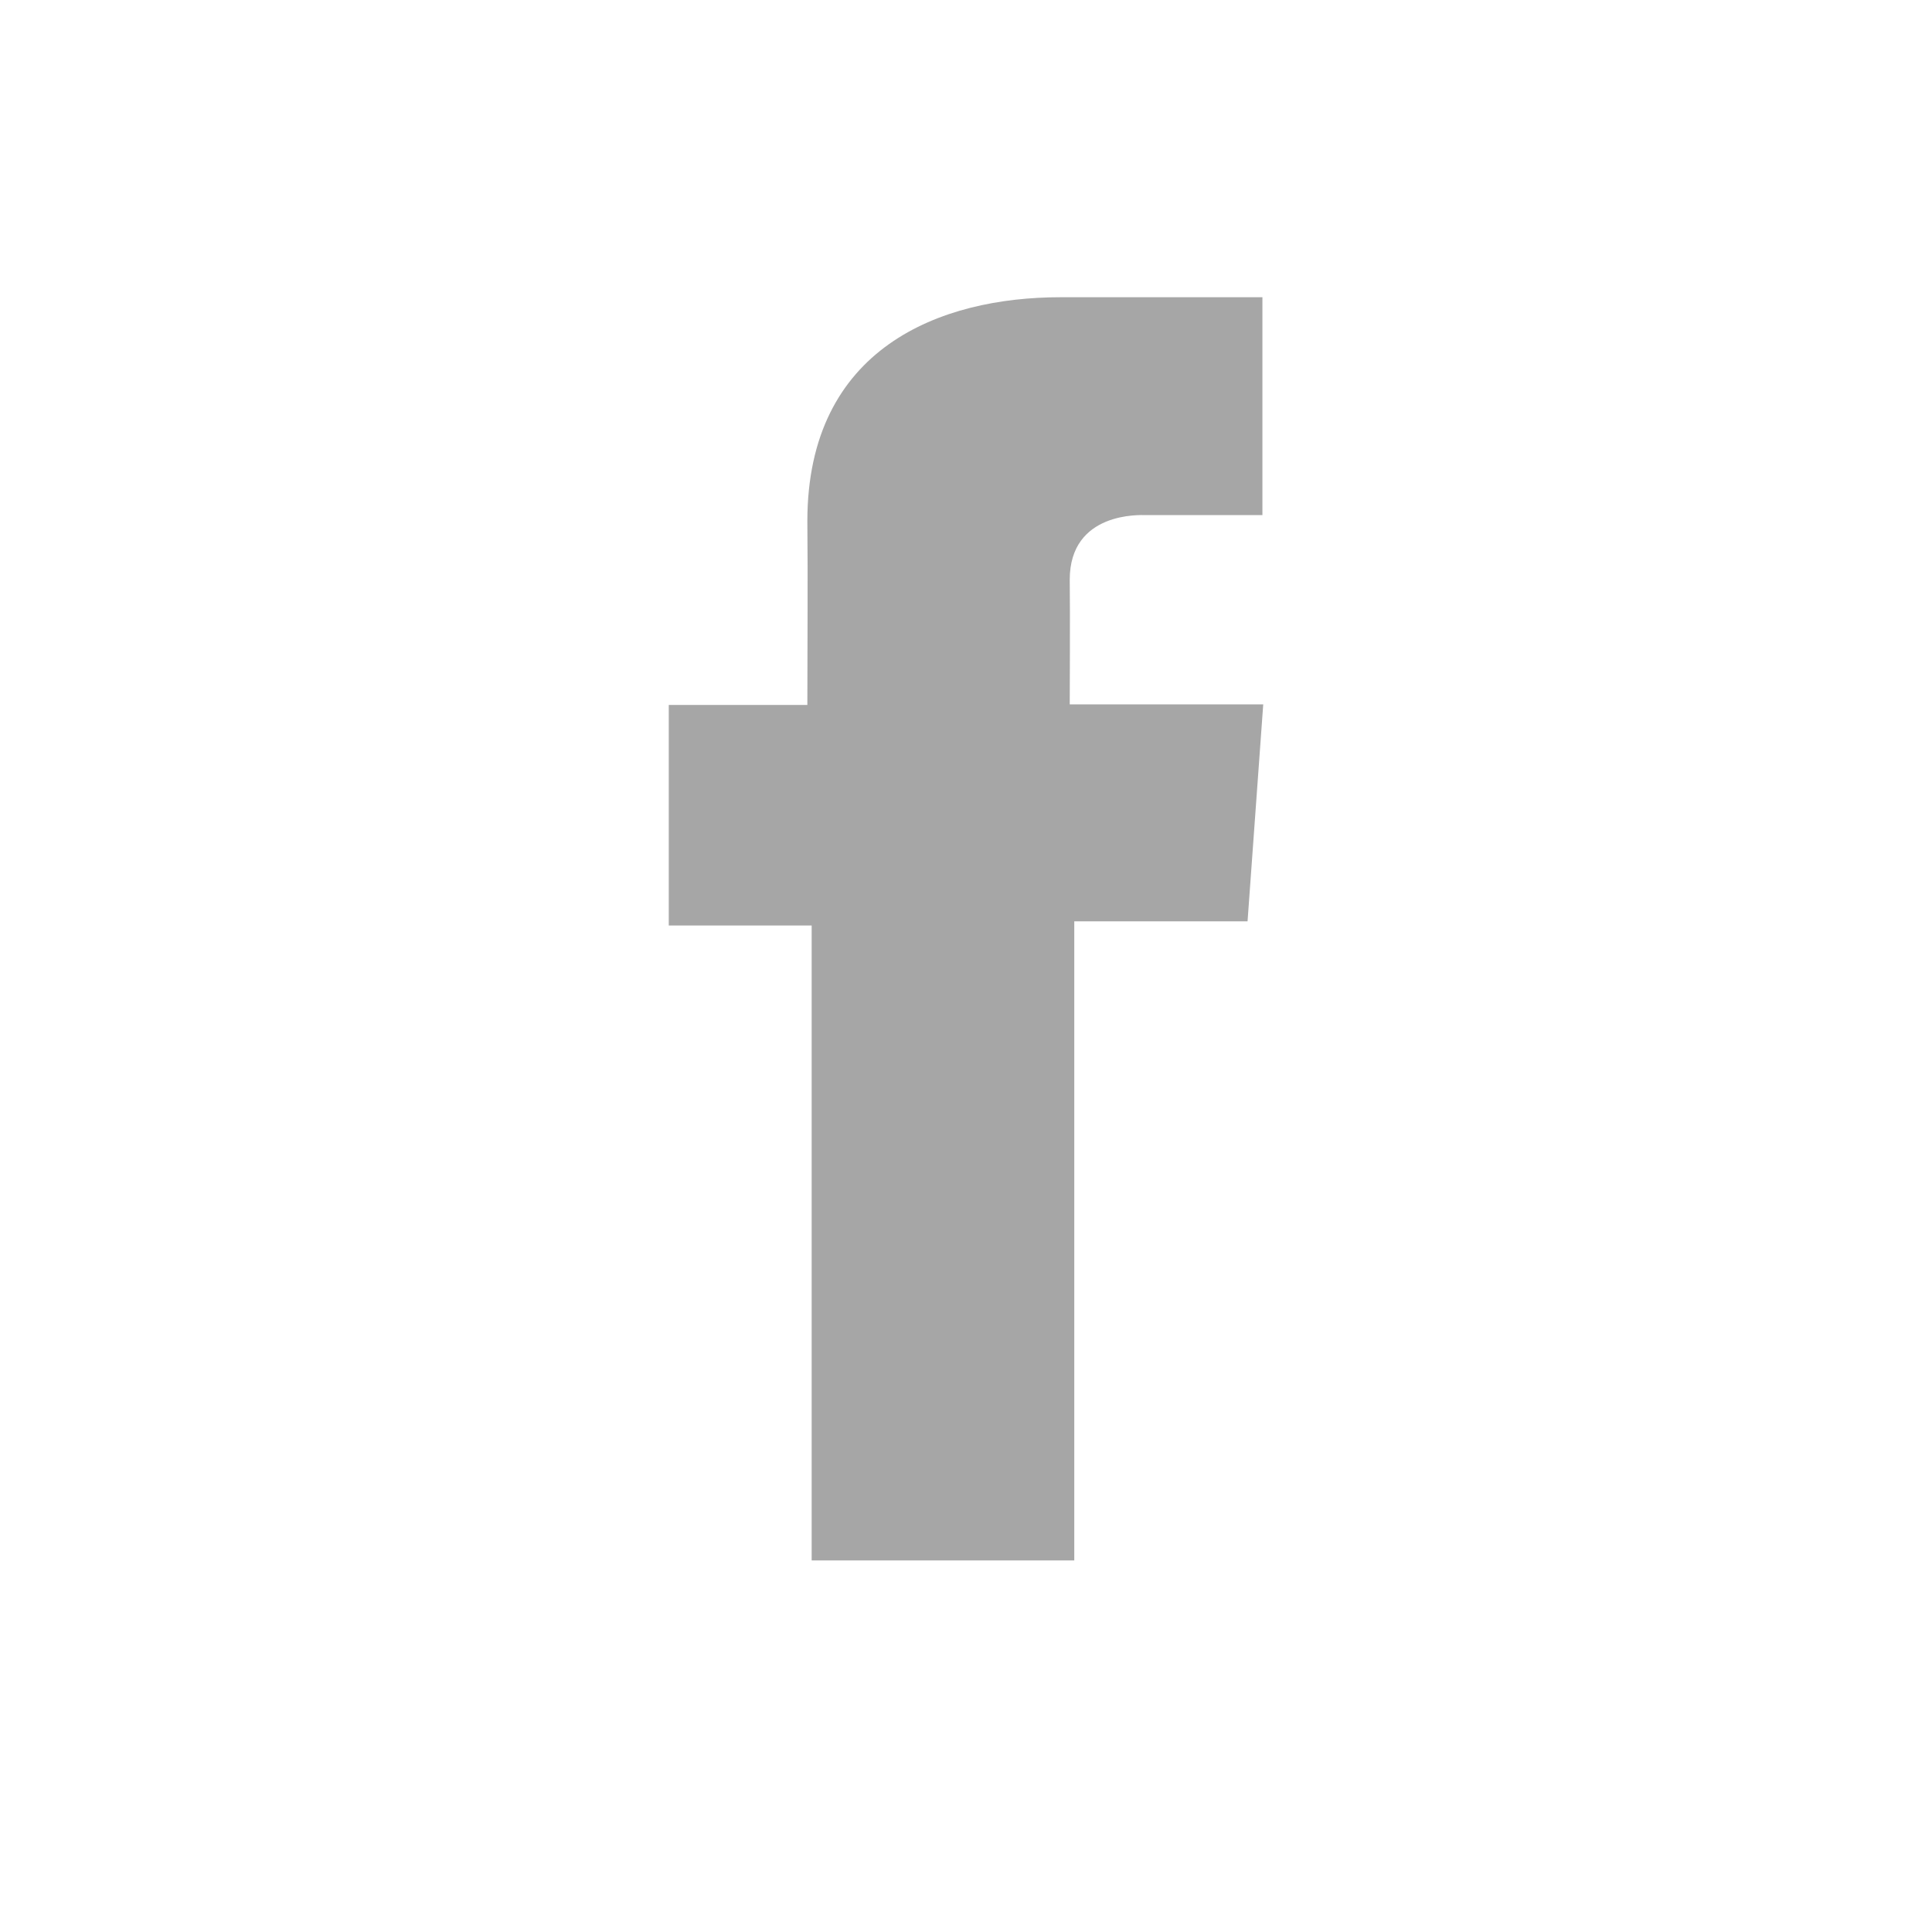
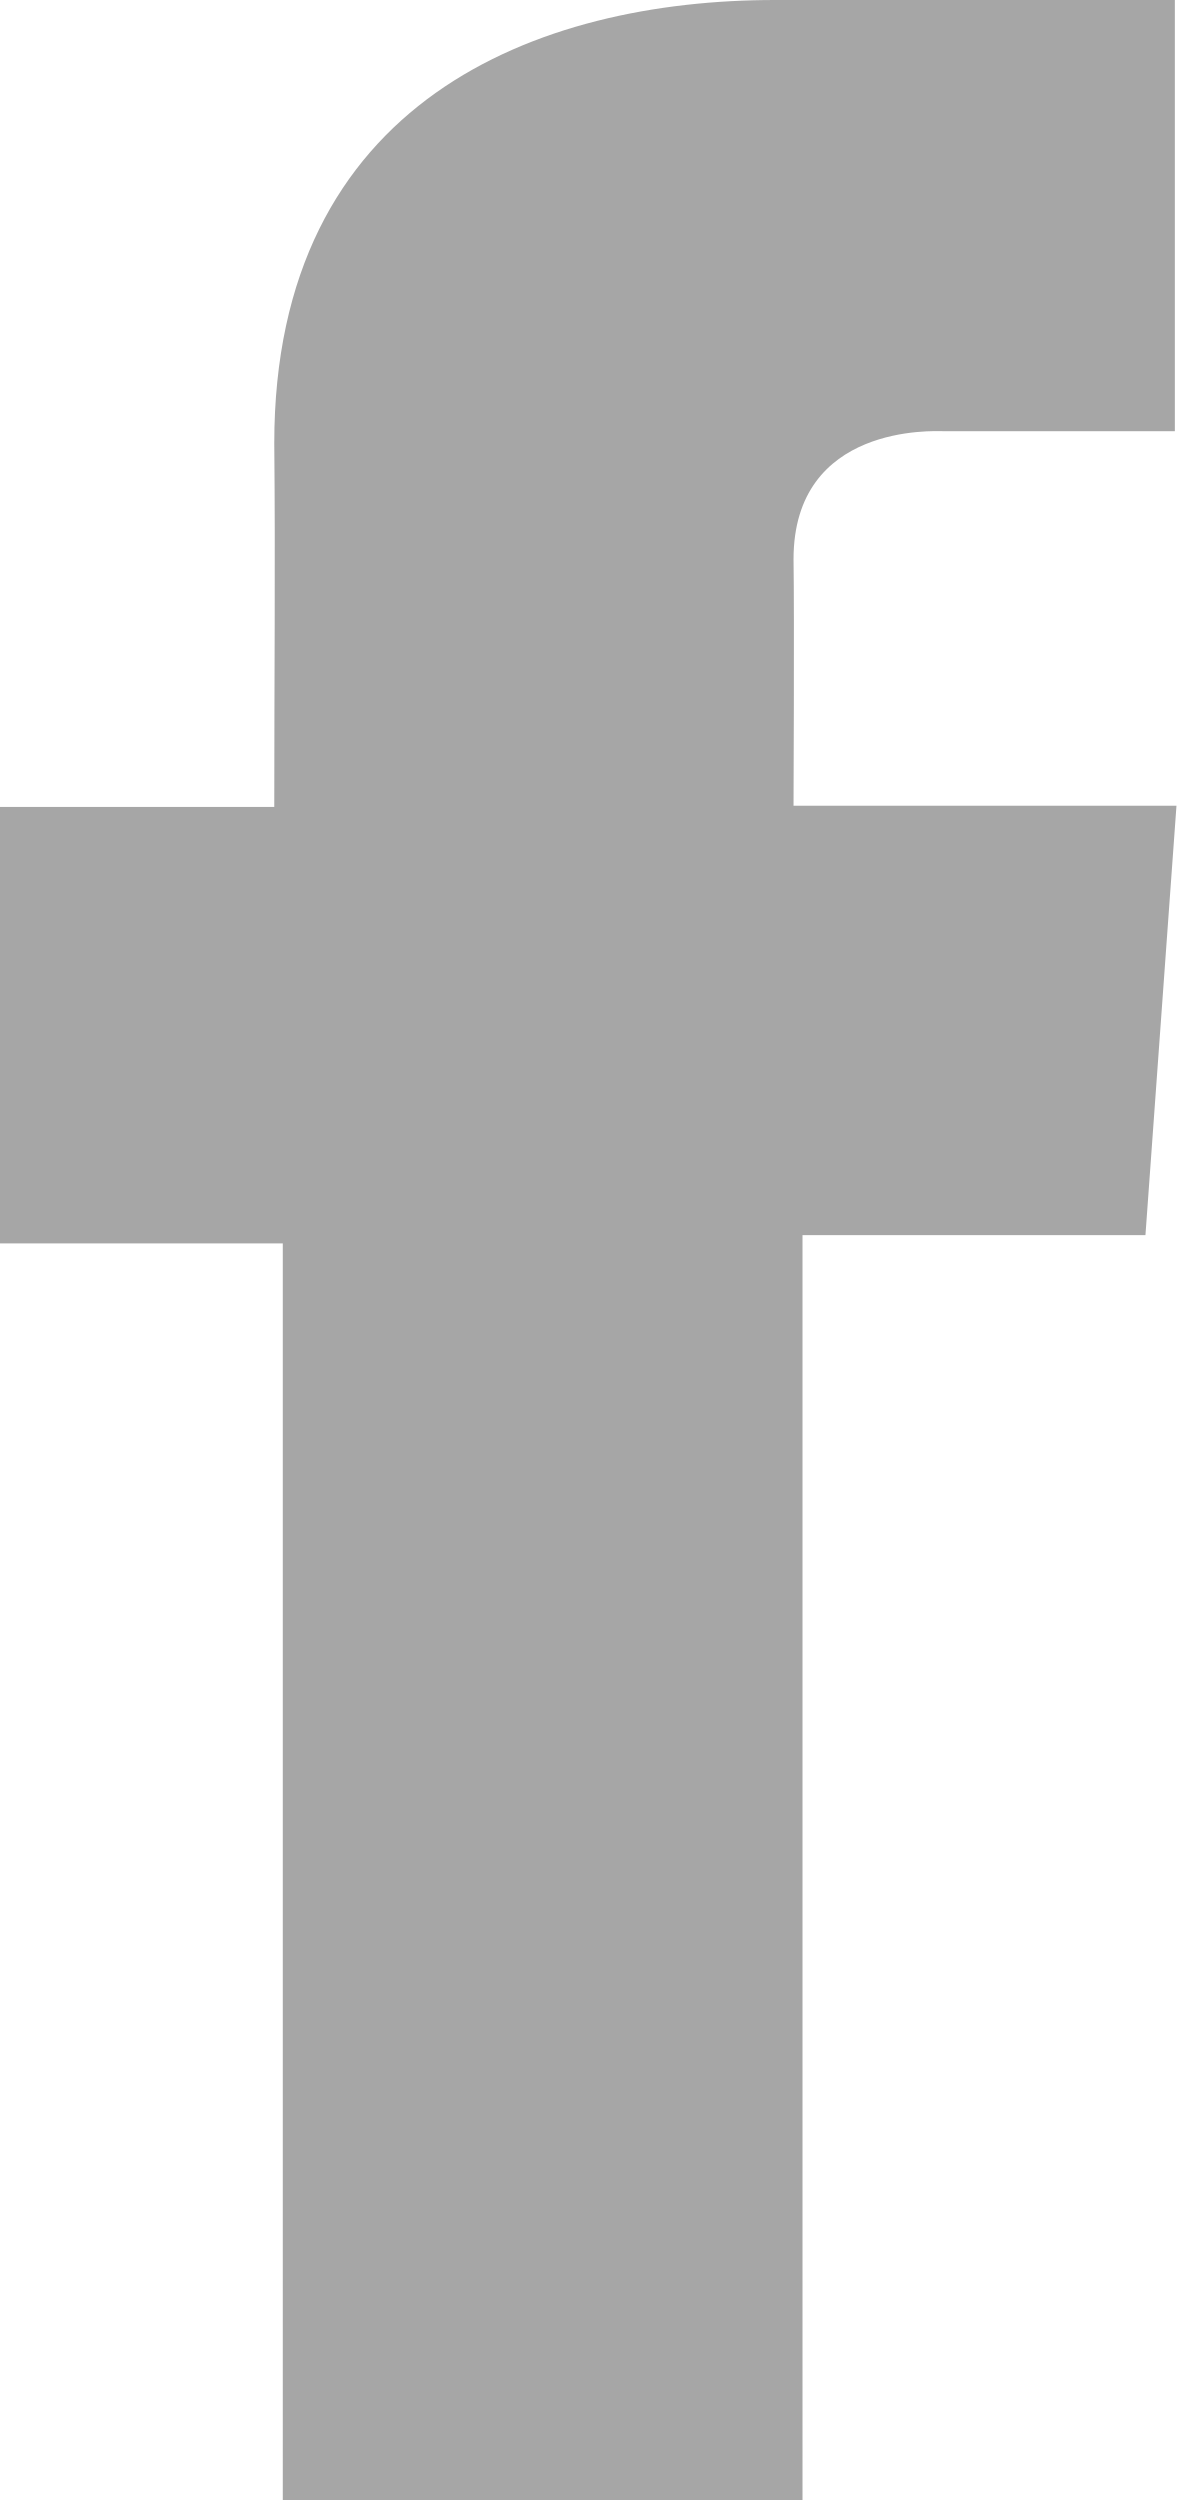
- <svg xmlns="http://www.w3.org/2000/svg" width="26" height="26" viewBox="0 0 26 26" fill="none">
-   <path d="M16.988 4H14.271C12.659 4 10.865 4.678 10.865 7.015C10.873 7.83 10.865 8.609 10.865 9.487H9V12.455H10.923V21H14.457V12.399H16.789L17 9.479H14.396C14.396 9.479 14.402 8.18 14.396 7.803C14.396 6.879 15.357 6.932 15.415 6.932C15.872 6.932 16.761 6.933 16.989 6.932V4H16.988Z" fill="#A6A6A6" />
+ <svg xmlns="http://www.w3.org/2000/svg" width="8" height="17" viewBox="0 0 8 17" fill="none">
+   <path d="M7.988 0H5.271C3.659 0 1.865 0.678 1.865 3.015C1.873 3.83 1.865 4.609 1.865 5.487H0V8.455H1.923V17H5.457V8.399H7.789L8 5.479H5.396C5.396 5.479 5.402 4.18 5.396 3.803C5.396 2.879 6.357 2.932 6.415 2.932C6.872 2.932 7.761 2.933 7.989 2.932V0H7.988Z" fill="#A6A6A6" />
</svg>
